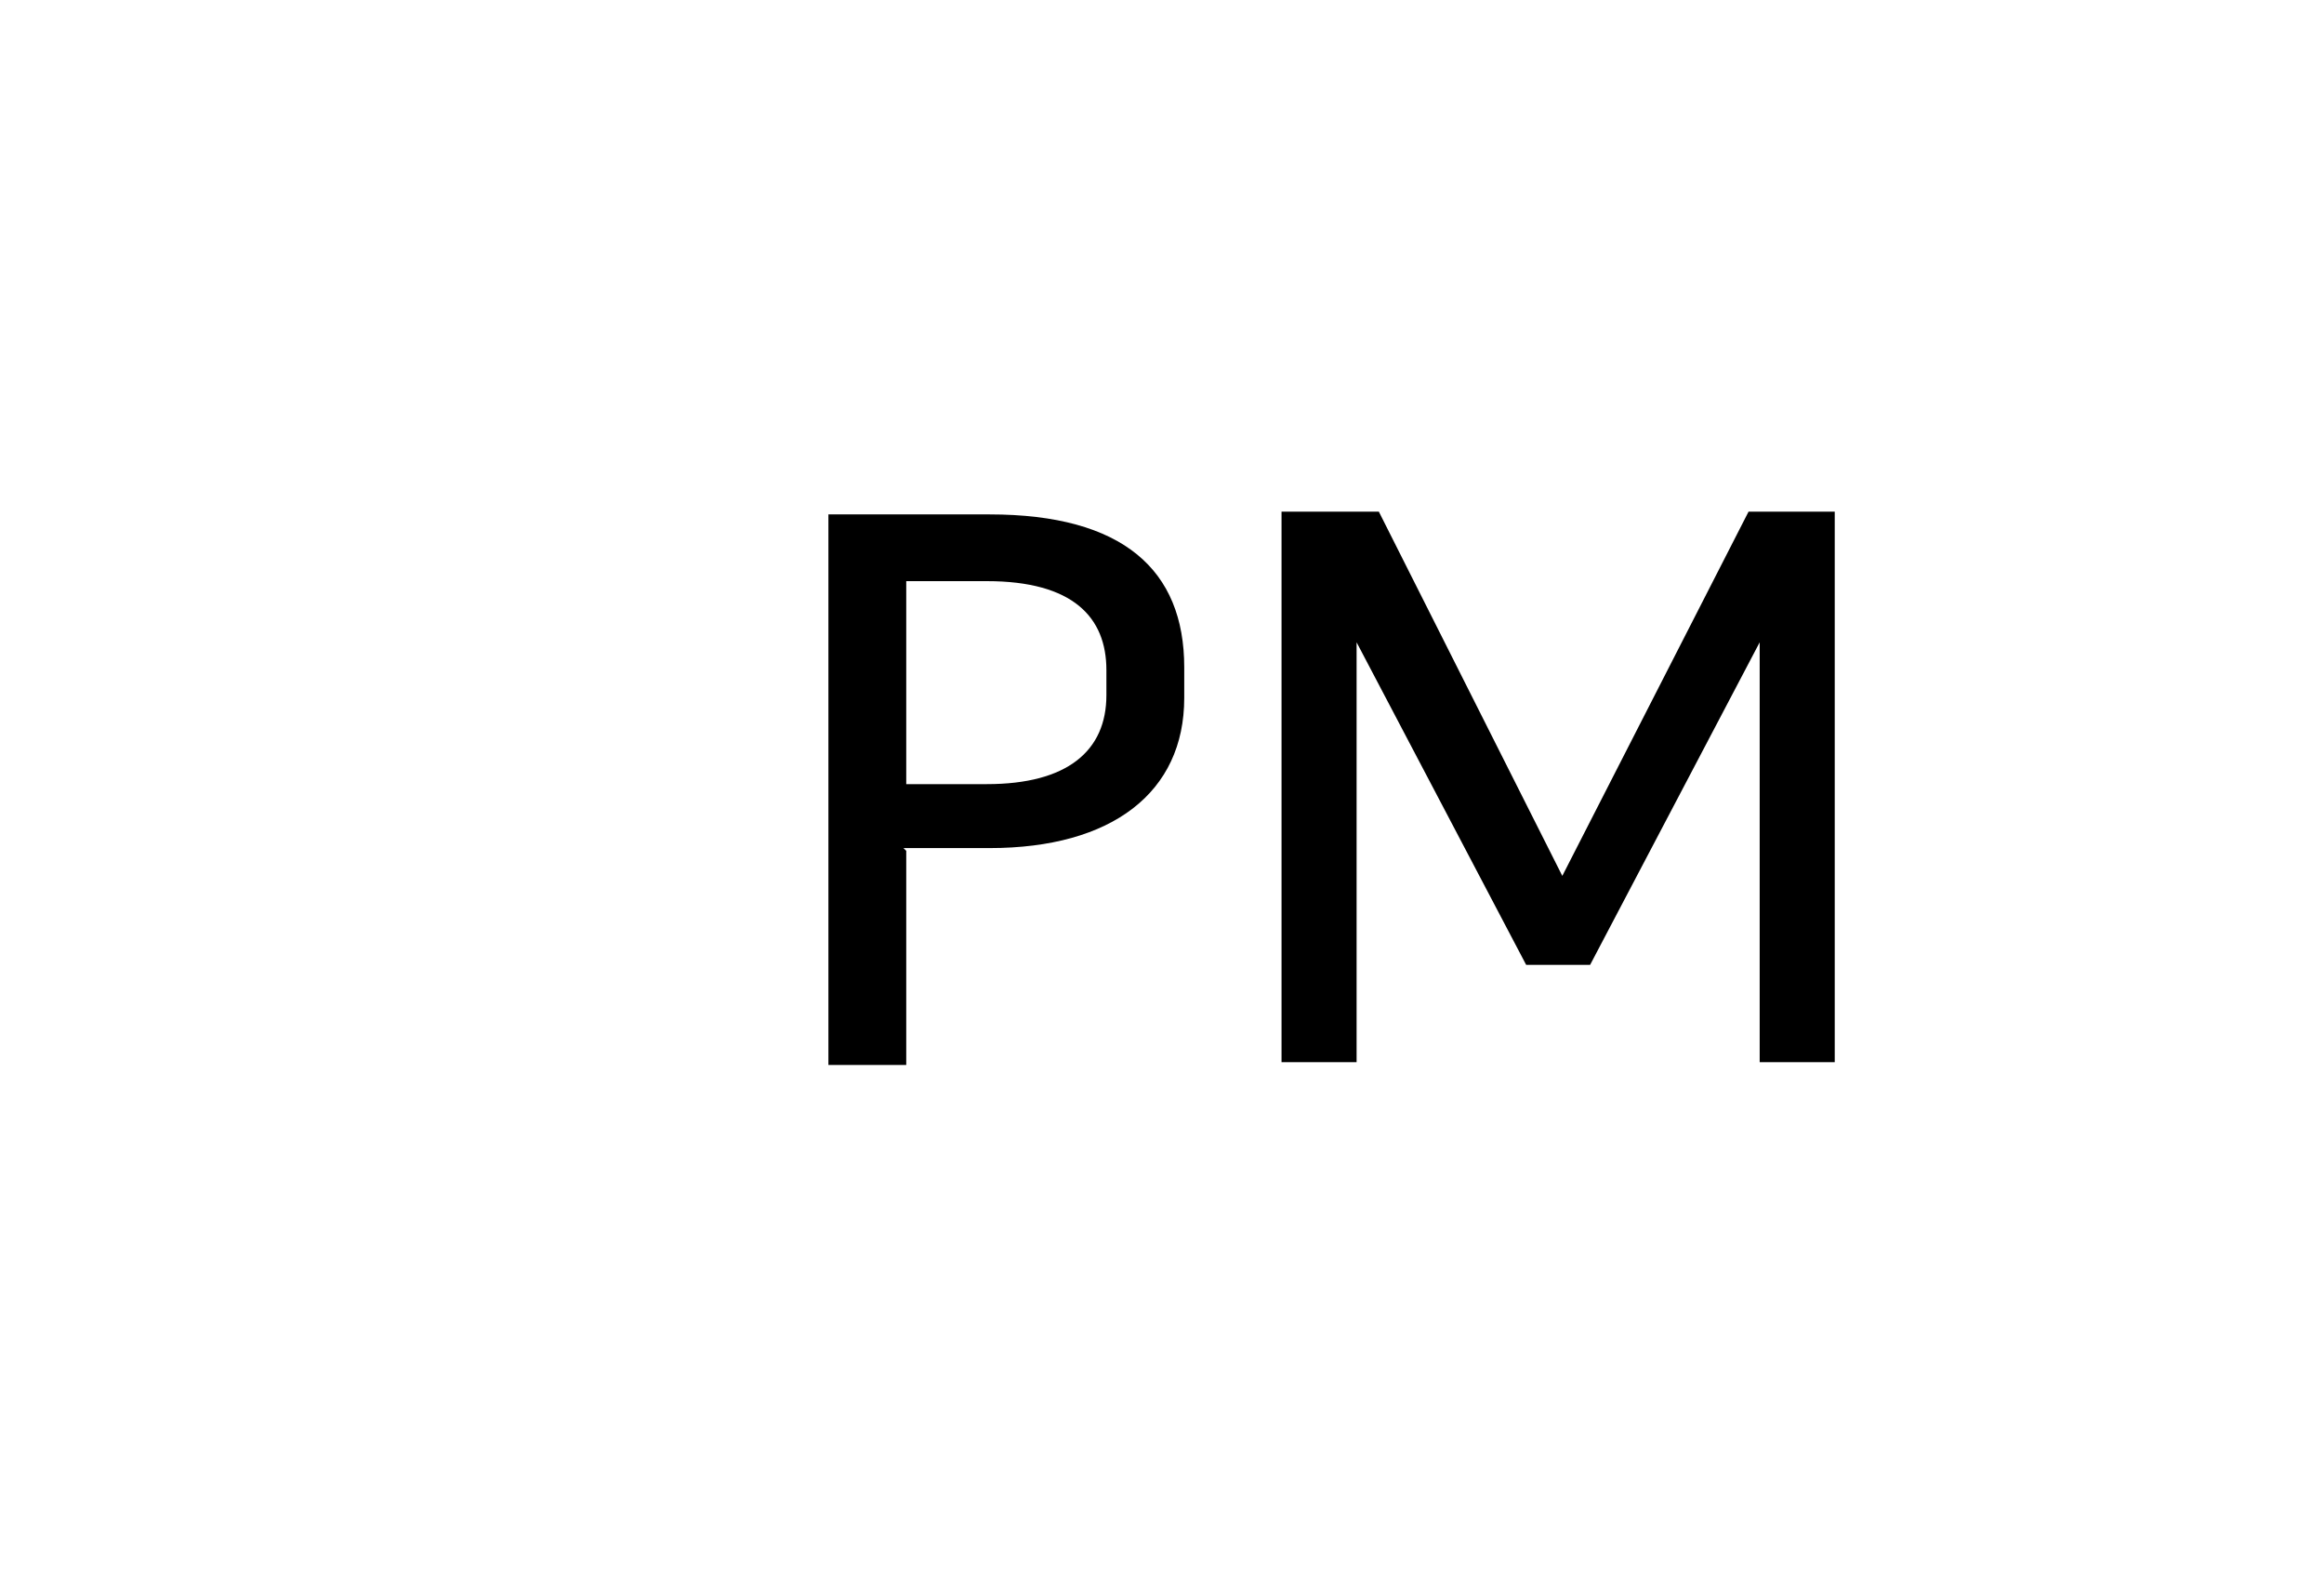
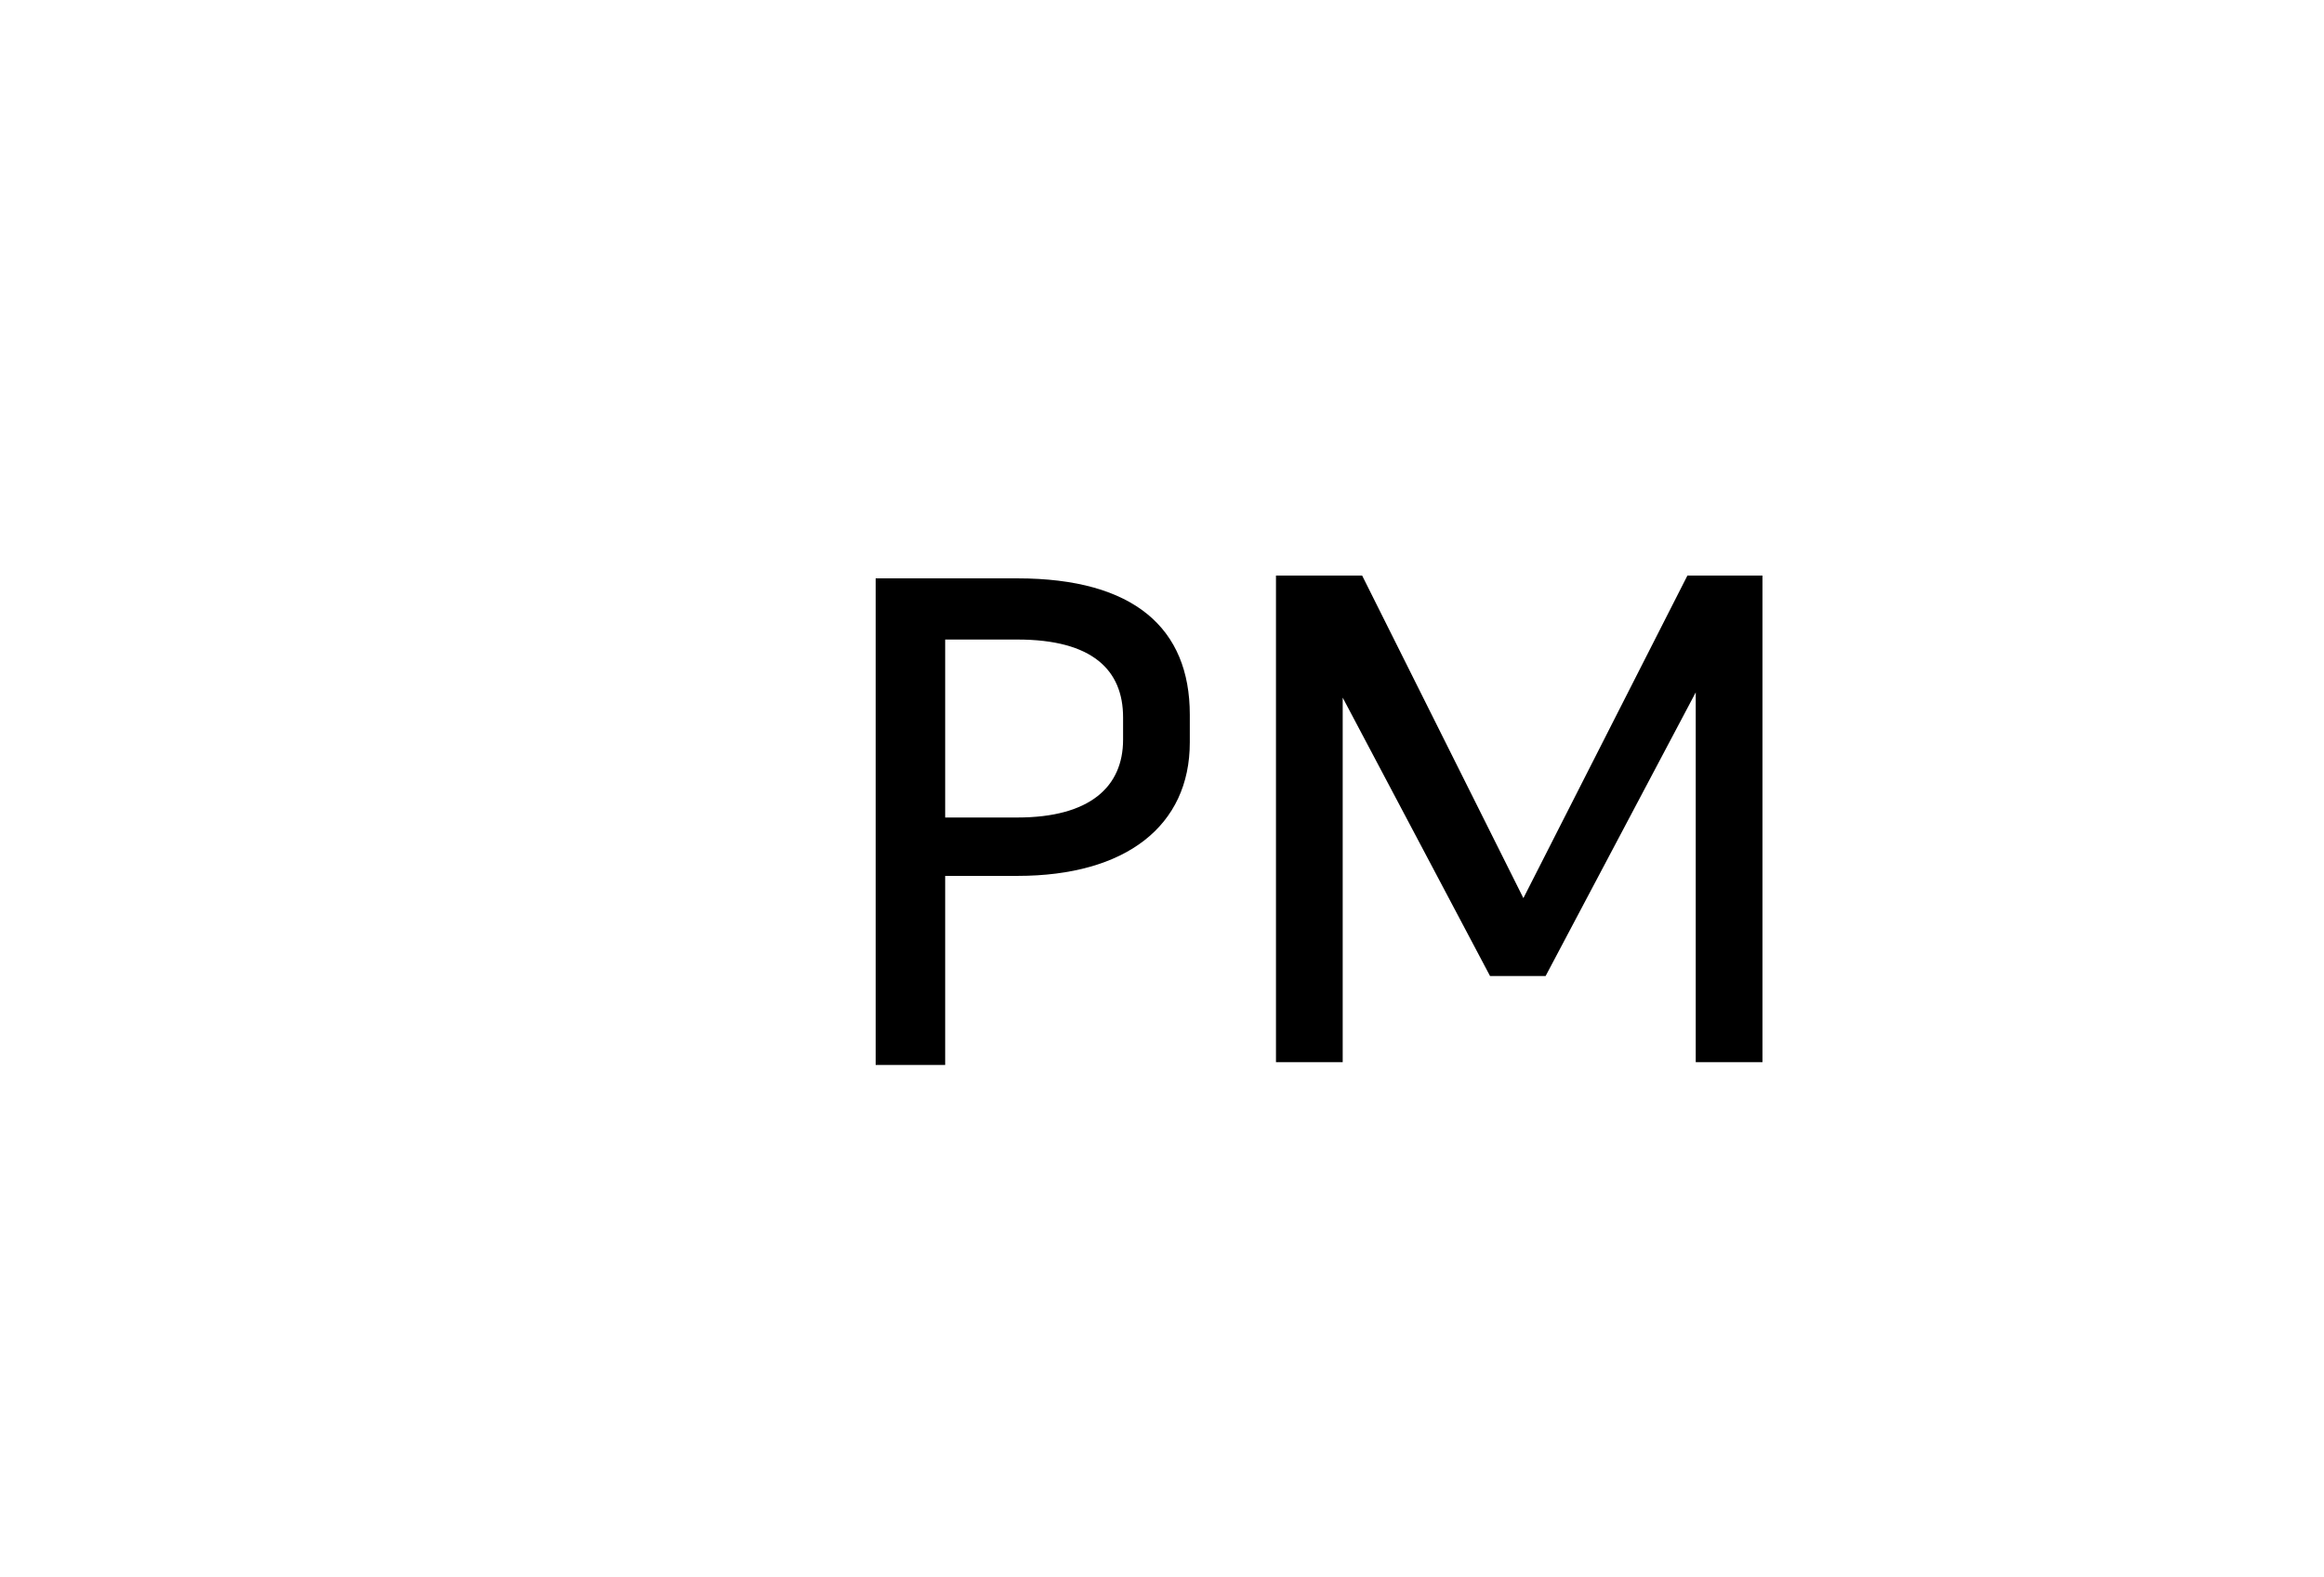
- <svg xmlns="http://www.w3.org/2000/svg" id="Layer_1" data-name="Layer 1" version="1.1" viewBox="0 0 83.6 56.7">
-   <defs>
-     <style>
-       .cls-1 {
-         fill: #000;
-         stroke-width: 0px;
-       }
-     </style>
-   </defs>
-   <path class="cls-1" d="M67.8,15.4" />
-   <path class="cls-1" d="M67.8,15.4" />
+ <svg xmlns="http://www.w3.org/2000/svg" id="Layer_1" version="1.1" viewBox="0 0 83.6 56.7">
+   <path d="M67.8,15.4" />
+   <path d="M67.8,15.4" />
+   <path d="M67.8,15.4" />
+   <path d="M67.8,15.4" />
  <g>
-     <path class="cls-1" d="M32.6,30.6v7.7h-2.8v-19.8h5.8c4.8,0,7,2,7,5.5v1.1c0,3.4-2.6,5.4-7,5.4h-3.1ZM32.6,20.9v7.3h2.9c2.9,0,4.3-1.2,4.3-3.2v-.9c0-1.9-1.2-3.2-4.3-3.2h-2.9Z" />
-     <path class="cls-1" d="M48.8,23.1v15.1h-2.7v-19.8h3.5l6.6,13.1,6.7-13.1h3.1v19.8h-2.7v-15.1l-6.1,11.6h-2.3l-6.1-11.6Z" />
+     <path d="M34,31.5v6.8h-2.5v-17.5h5.1c4.2,0,6.2,1.8,6.2,4.9v1c0,3-2.3,4.8-6.2,4.8h-2.7,0ZM34,23v6.4h2.6c2.6,0,3.8-1.1,3.8-2.8v-.8c0-1.7-1.1-2.8-3.8-2.8h-2.6Z" />
+     <path d="M48.3,24.9v13.3h-2.4v-17.5h3.1l5.8,11.6,5.9-11.6h2.7v17.5h-2.4v-13.3l-5.4,10.2h-2s-5.4-10.2-5.4-10.2Z" />
  </g>
</svg>
